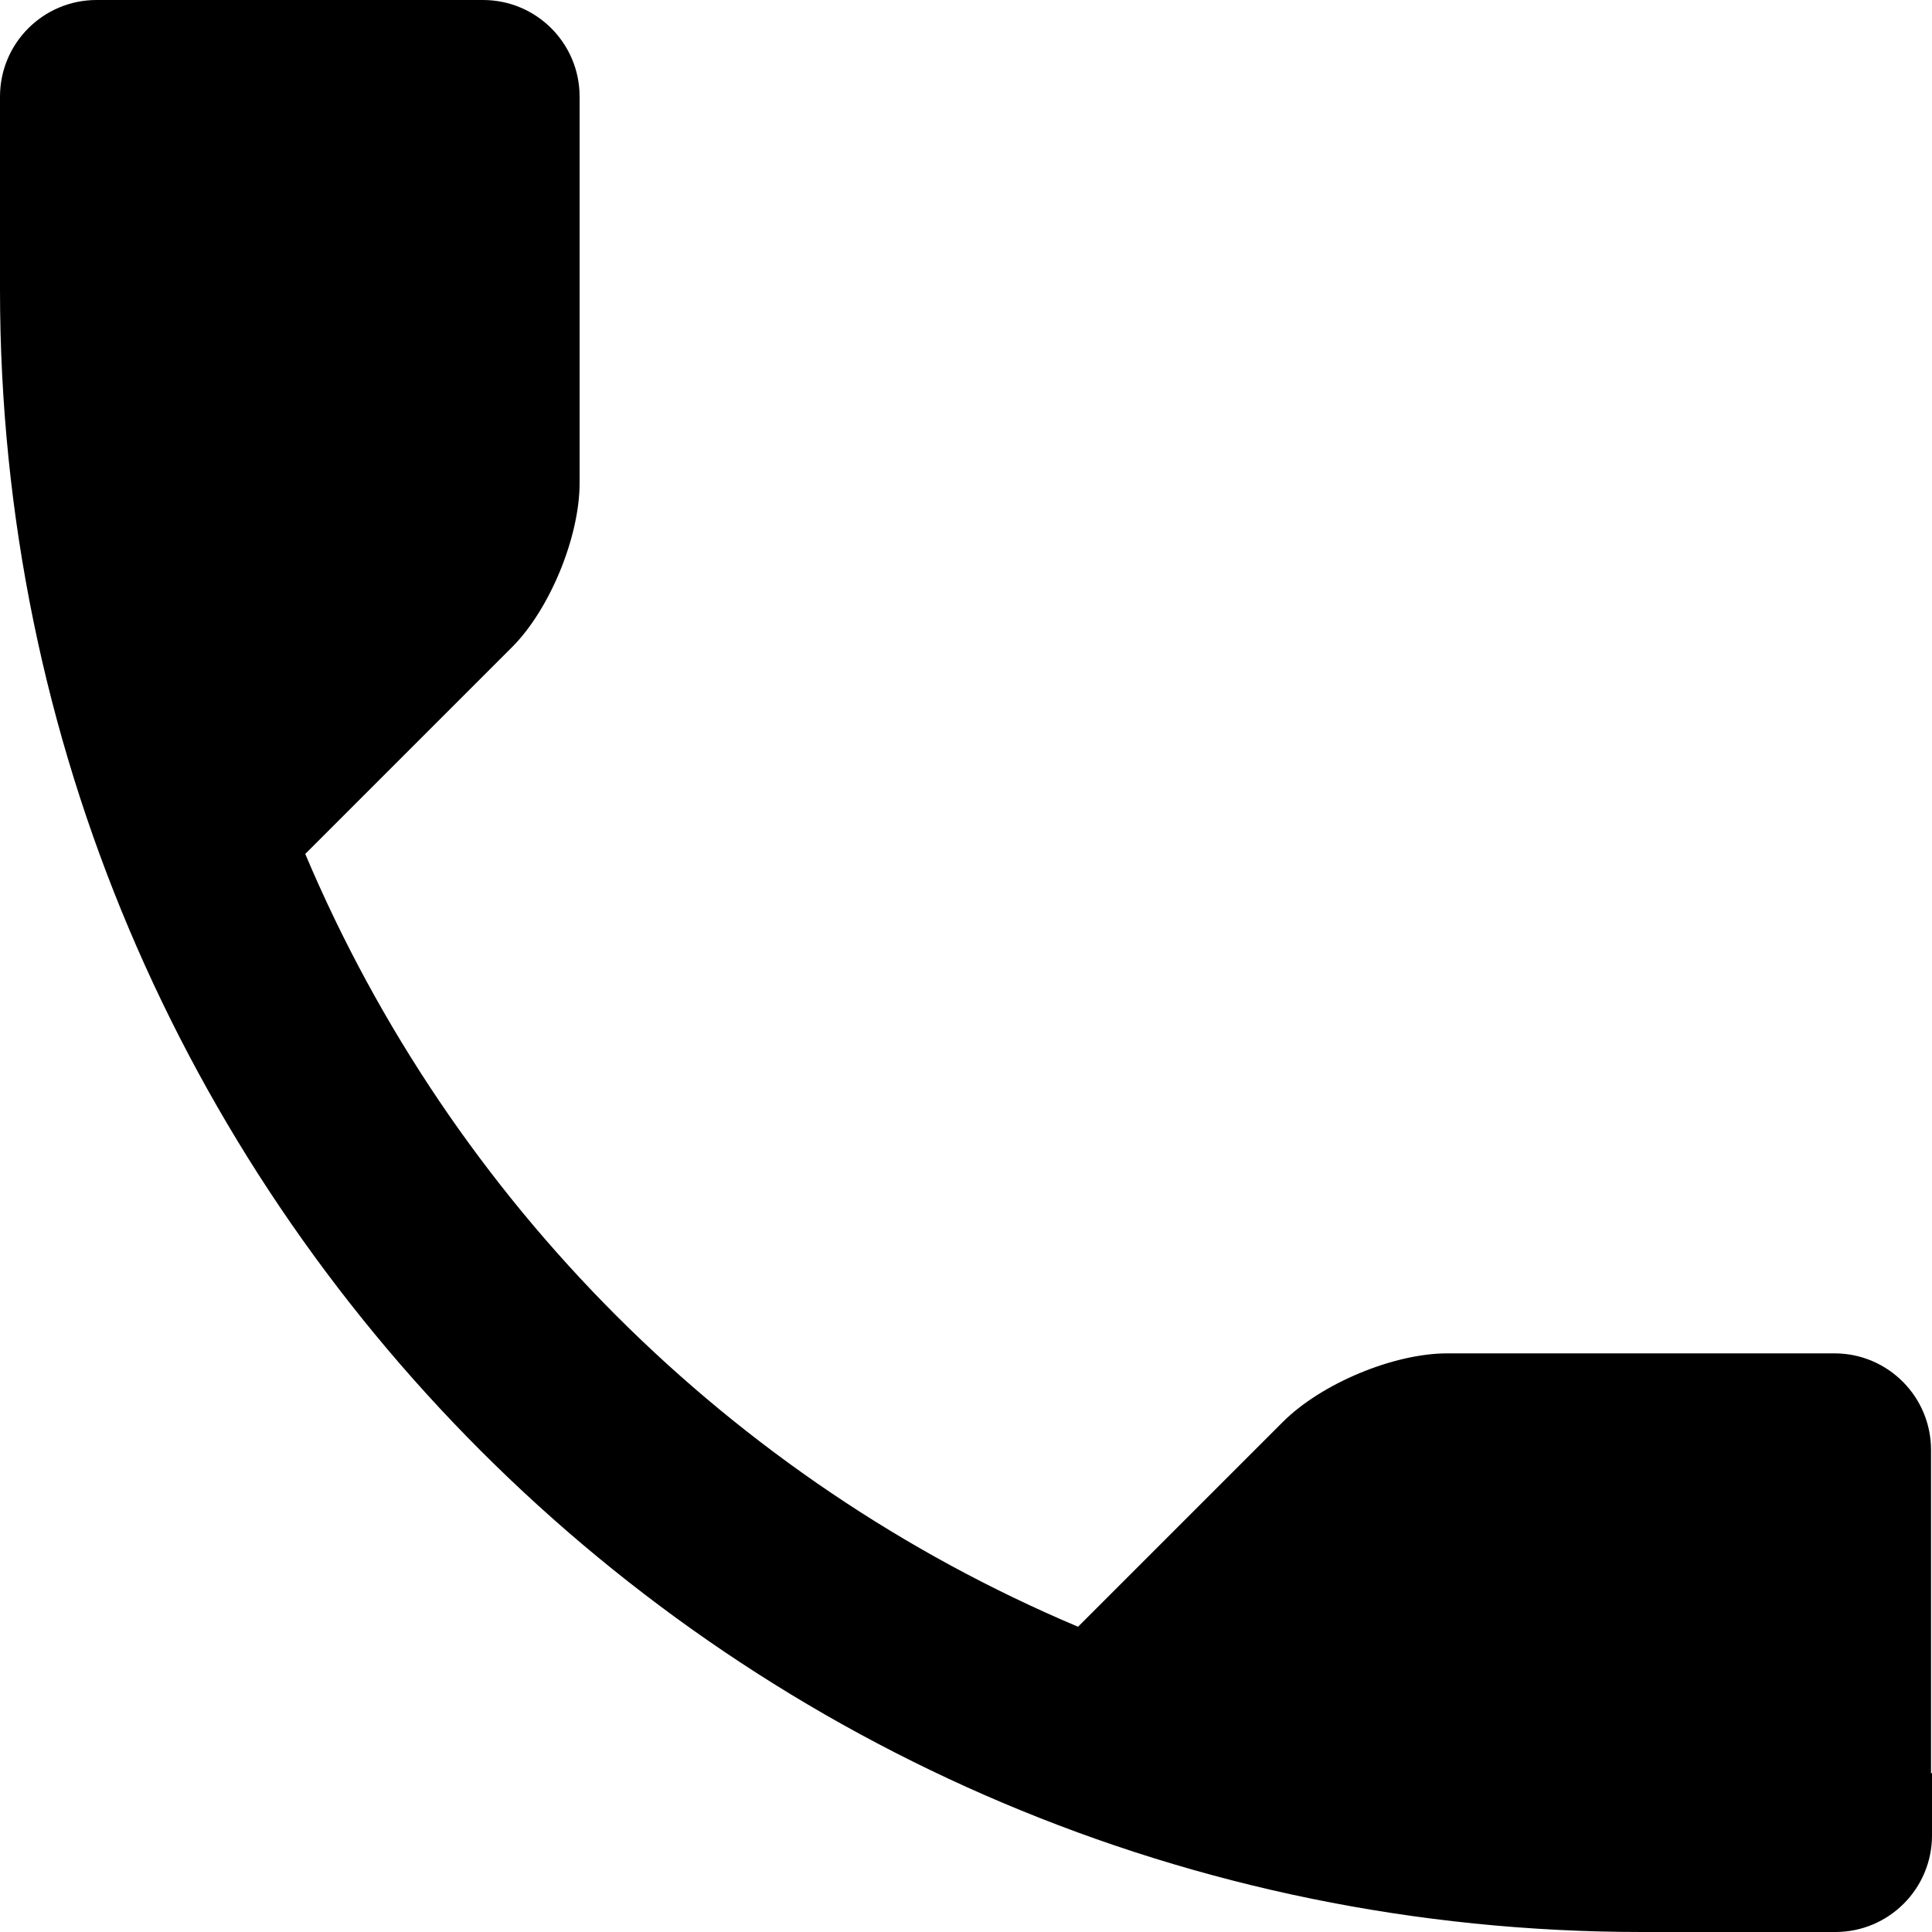
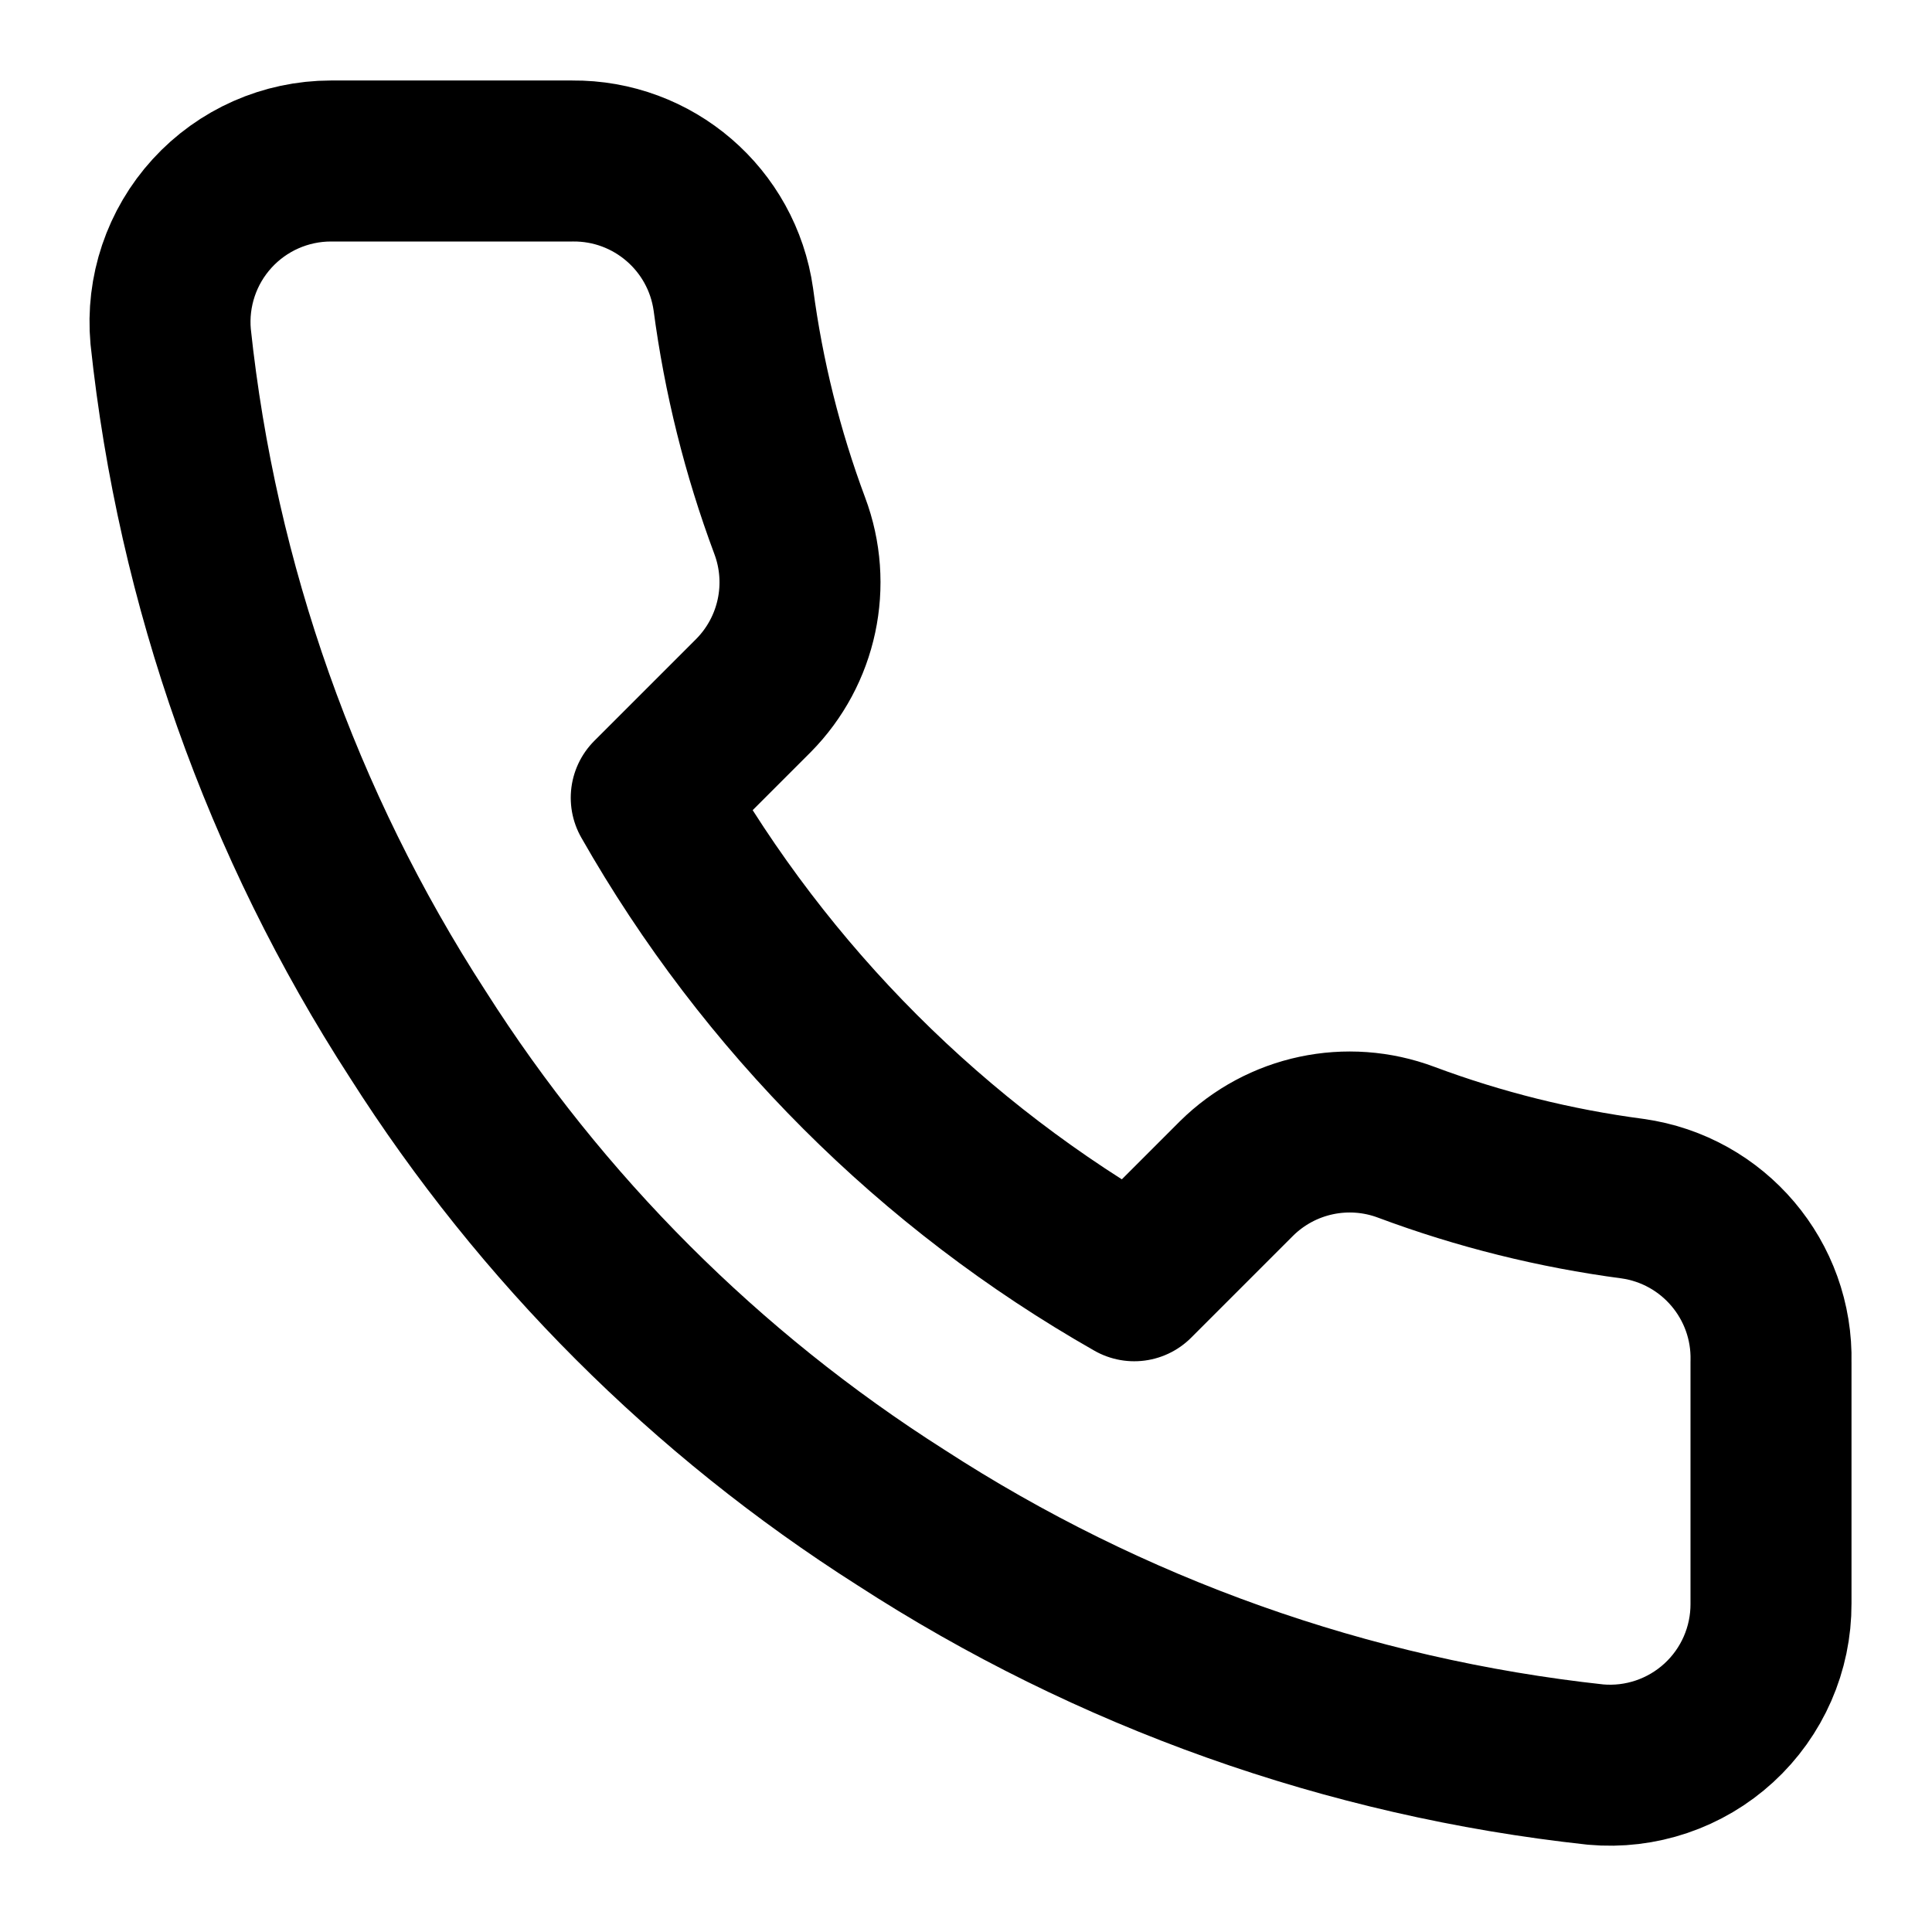
- <svg xmlns="http://www.w3.org/2000/svg" viewBox="0 0 20 20">
-   <path d="M20 18.35V19a1 1 0 0 1-1 1h-2A17 17 0 0 1 0 3V1a1 1 0 0 1 1-1h4a1 1 0 0 1 1 1v4c0 .56-.31 1.31-.7 1.7L3.16 8.84c1.52 3.6 4.4 6.48 8 8l2.12-2.12c.4-.4 1.15-.71 1.7-.71H19a1 1 0 0 1 .99 1v3.35z" />
+ <svg xmlns="http://www.w3.org/2000/svg" width="24" height="24" viewBox="0 0 24 24" fill="none" stroke="currentColor" stroke-width="2" stroke-linecap="round" stroke-linejoin="round" class="feather feather-phone">
+   <path d="M22 16.92v3a2 2 0 0 1-2.18 2 19.79 19.79 0 0 1-8.63-3.07 19.5 19.5 0 0 1-6-6 19.79 19.79 0 0 1-3.07-8.67A2 2 0 0 1 4.11 2h3a2 2 0 0 1 2 1.72 12.84 12.84 0 0 0 .7 2.81 2 2 0 0 1-.45 2.11L8.09 9.91a16 16 0 0 0 6 6l1.27-1.27a2 2 0 0 1 2.11-.45 12.84 12.84 0 0 0 2.81.7A2 2 0 0 1 22 16.92z" />
</svg>
